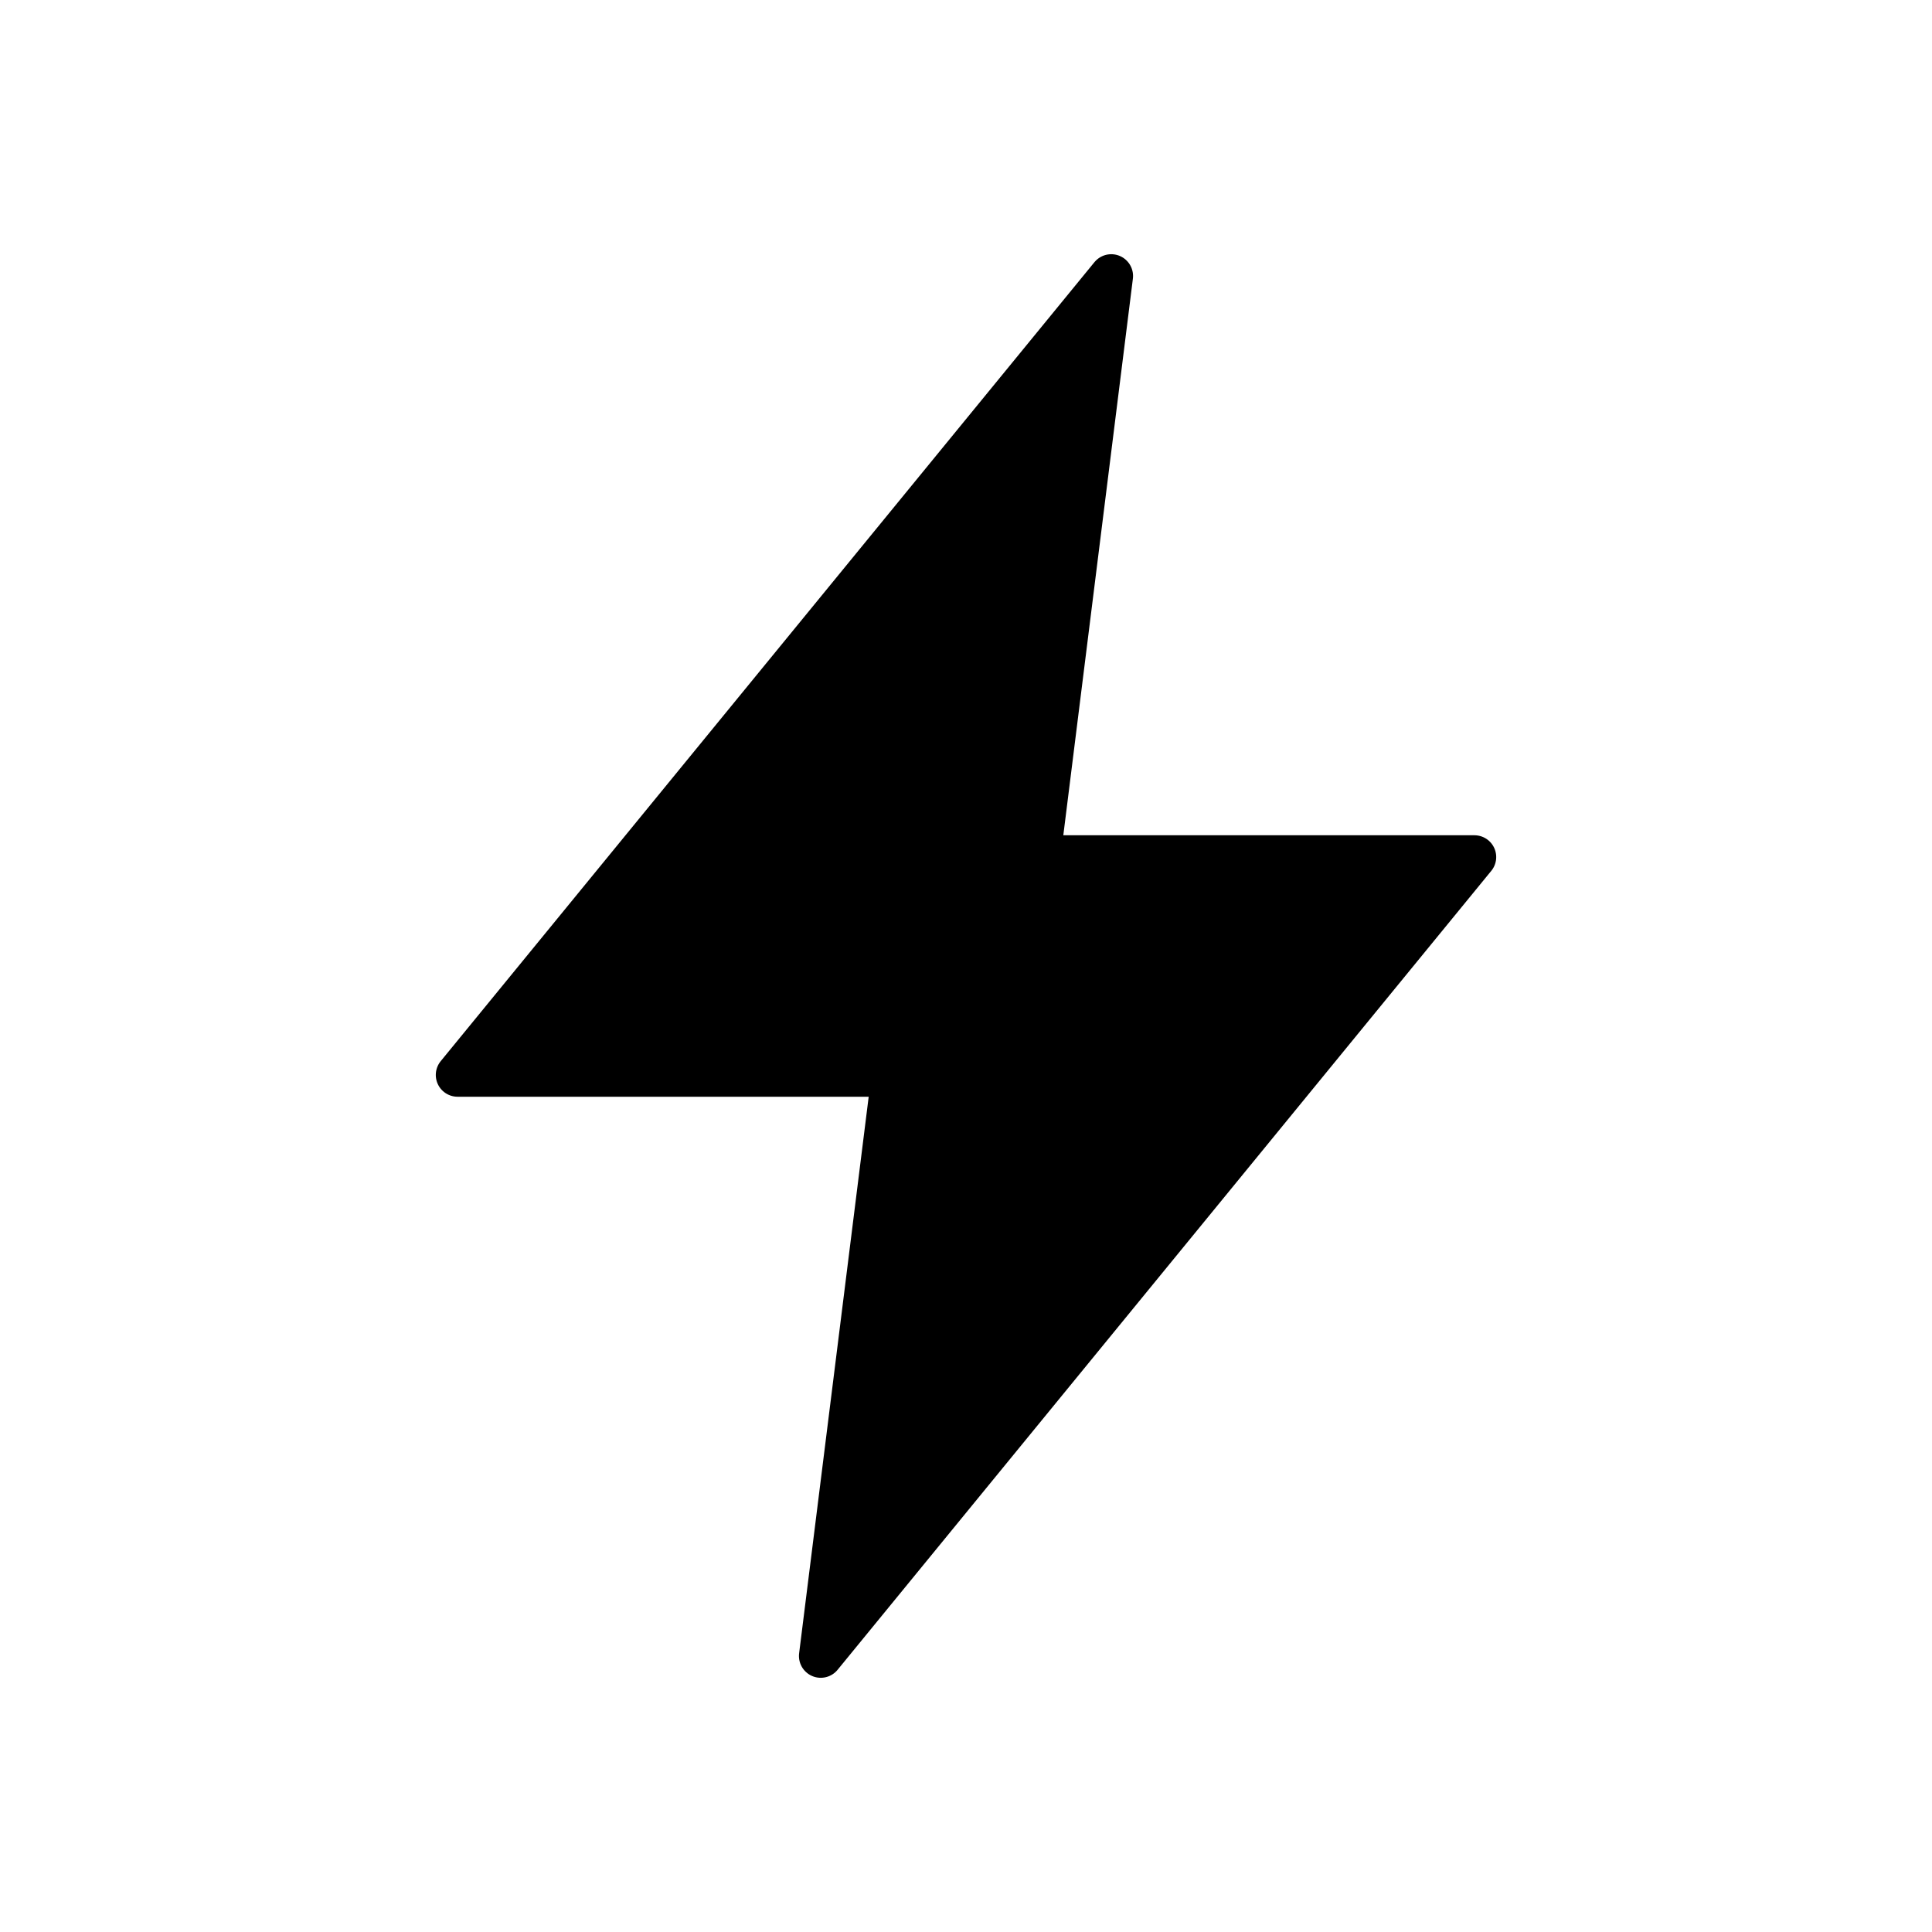
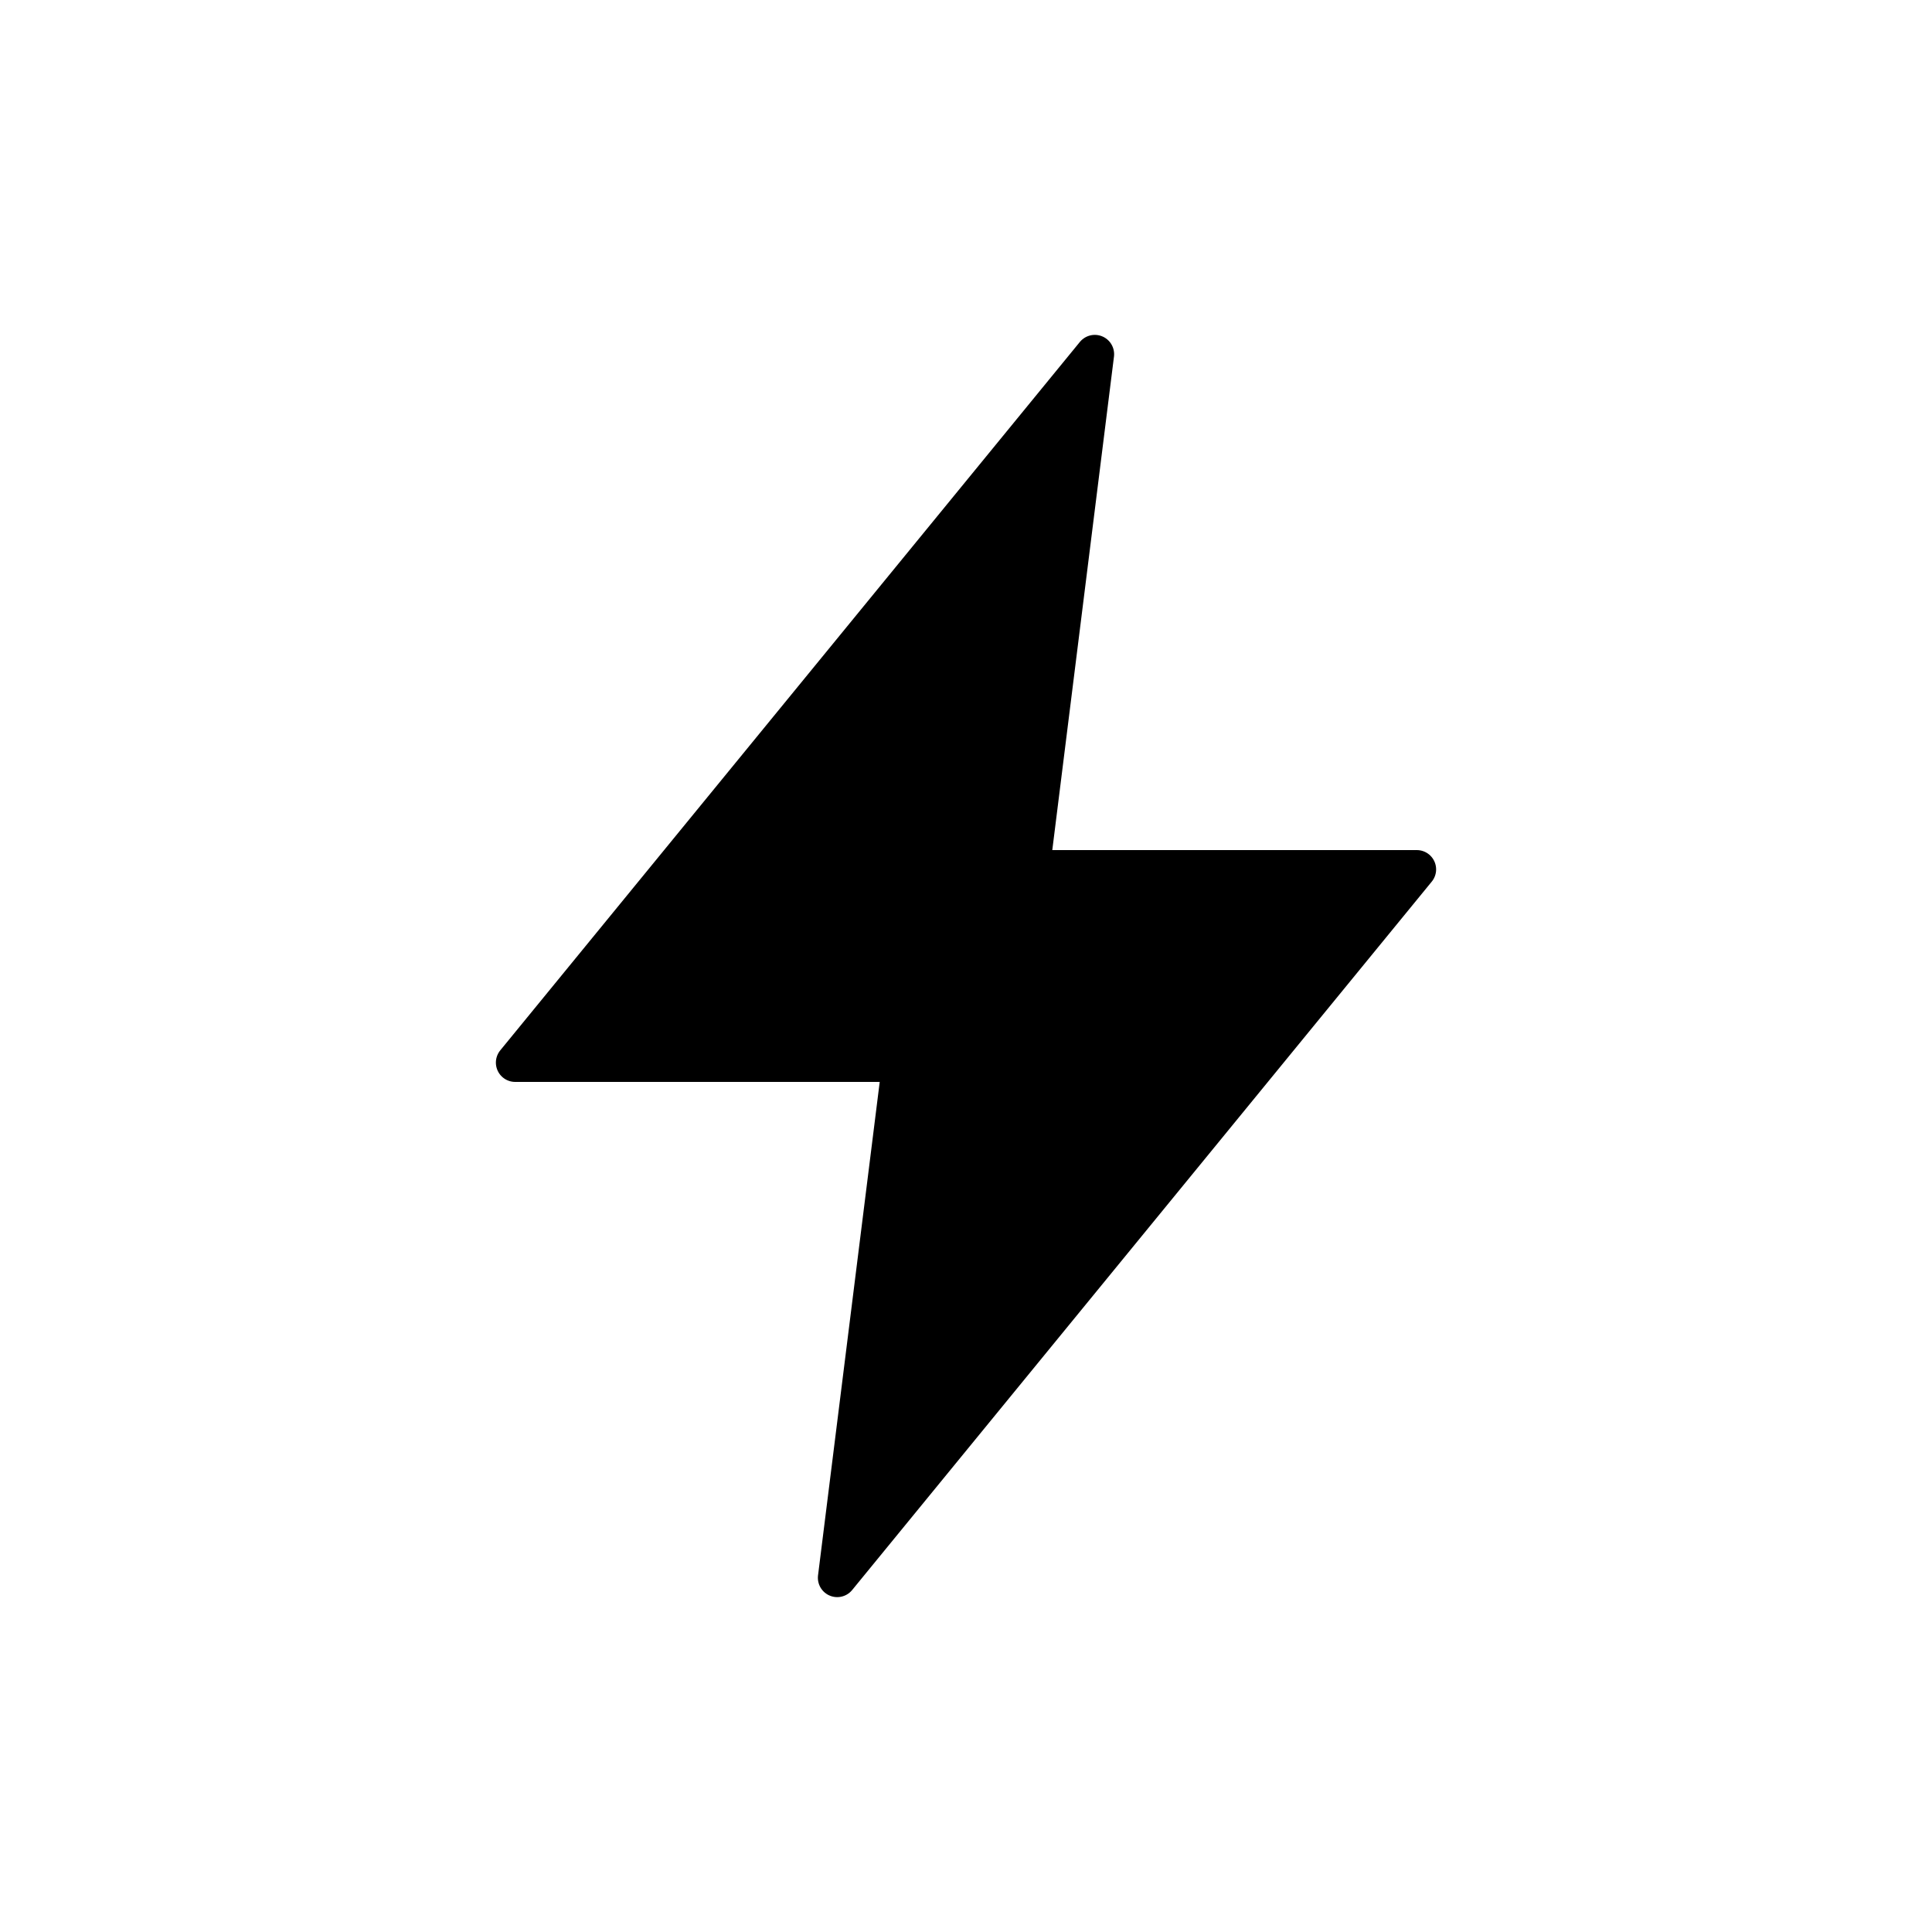
- <svg xmlns="http://www.w3.org/2000/svg" width="22" height="22" viewBox="-1.3 -1.3 26.6 26.6">
+ <svg xmlns="http://www.w3.org/2000/svg" width="22" height="22" viewBox="-3 -3 30 30">
  <path d="M 14 2.5 L 5 13.5 L 11 13.5 L 10 21.5 L 19 10.5 L 13 10.5 Z" fill="#000000" stroke="#000000" stroke-width="0.6" stroke-linejoin="round" />
</svg>
